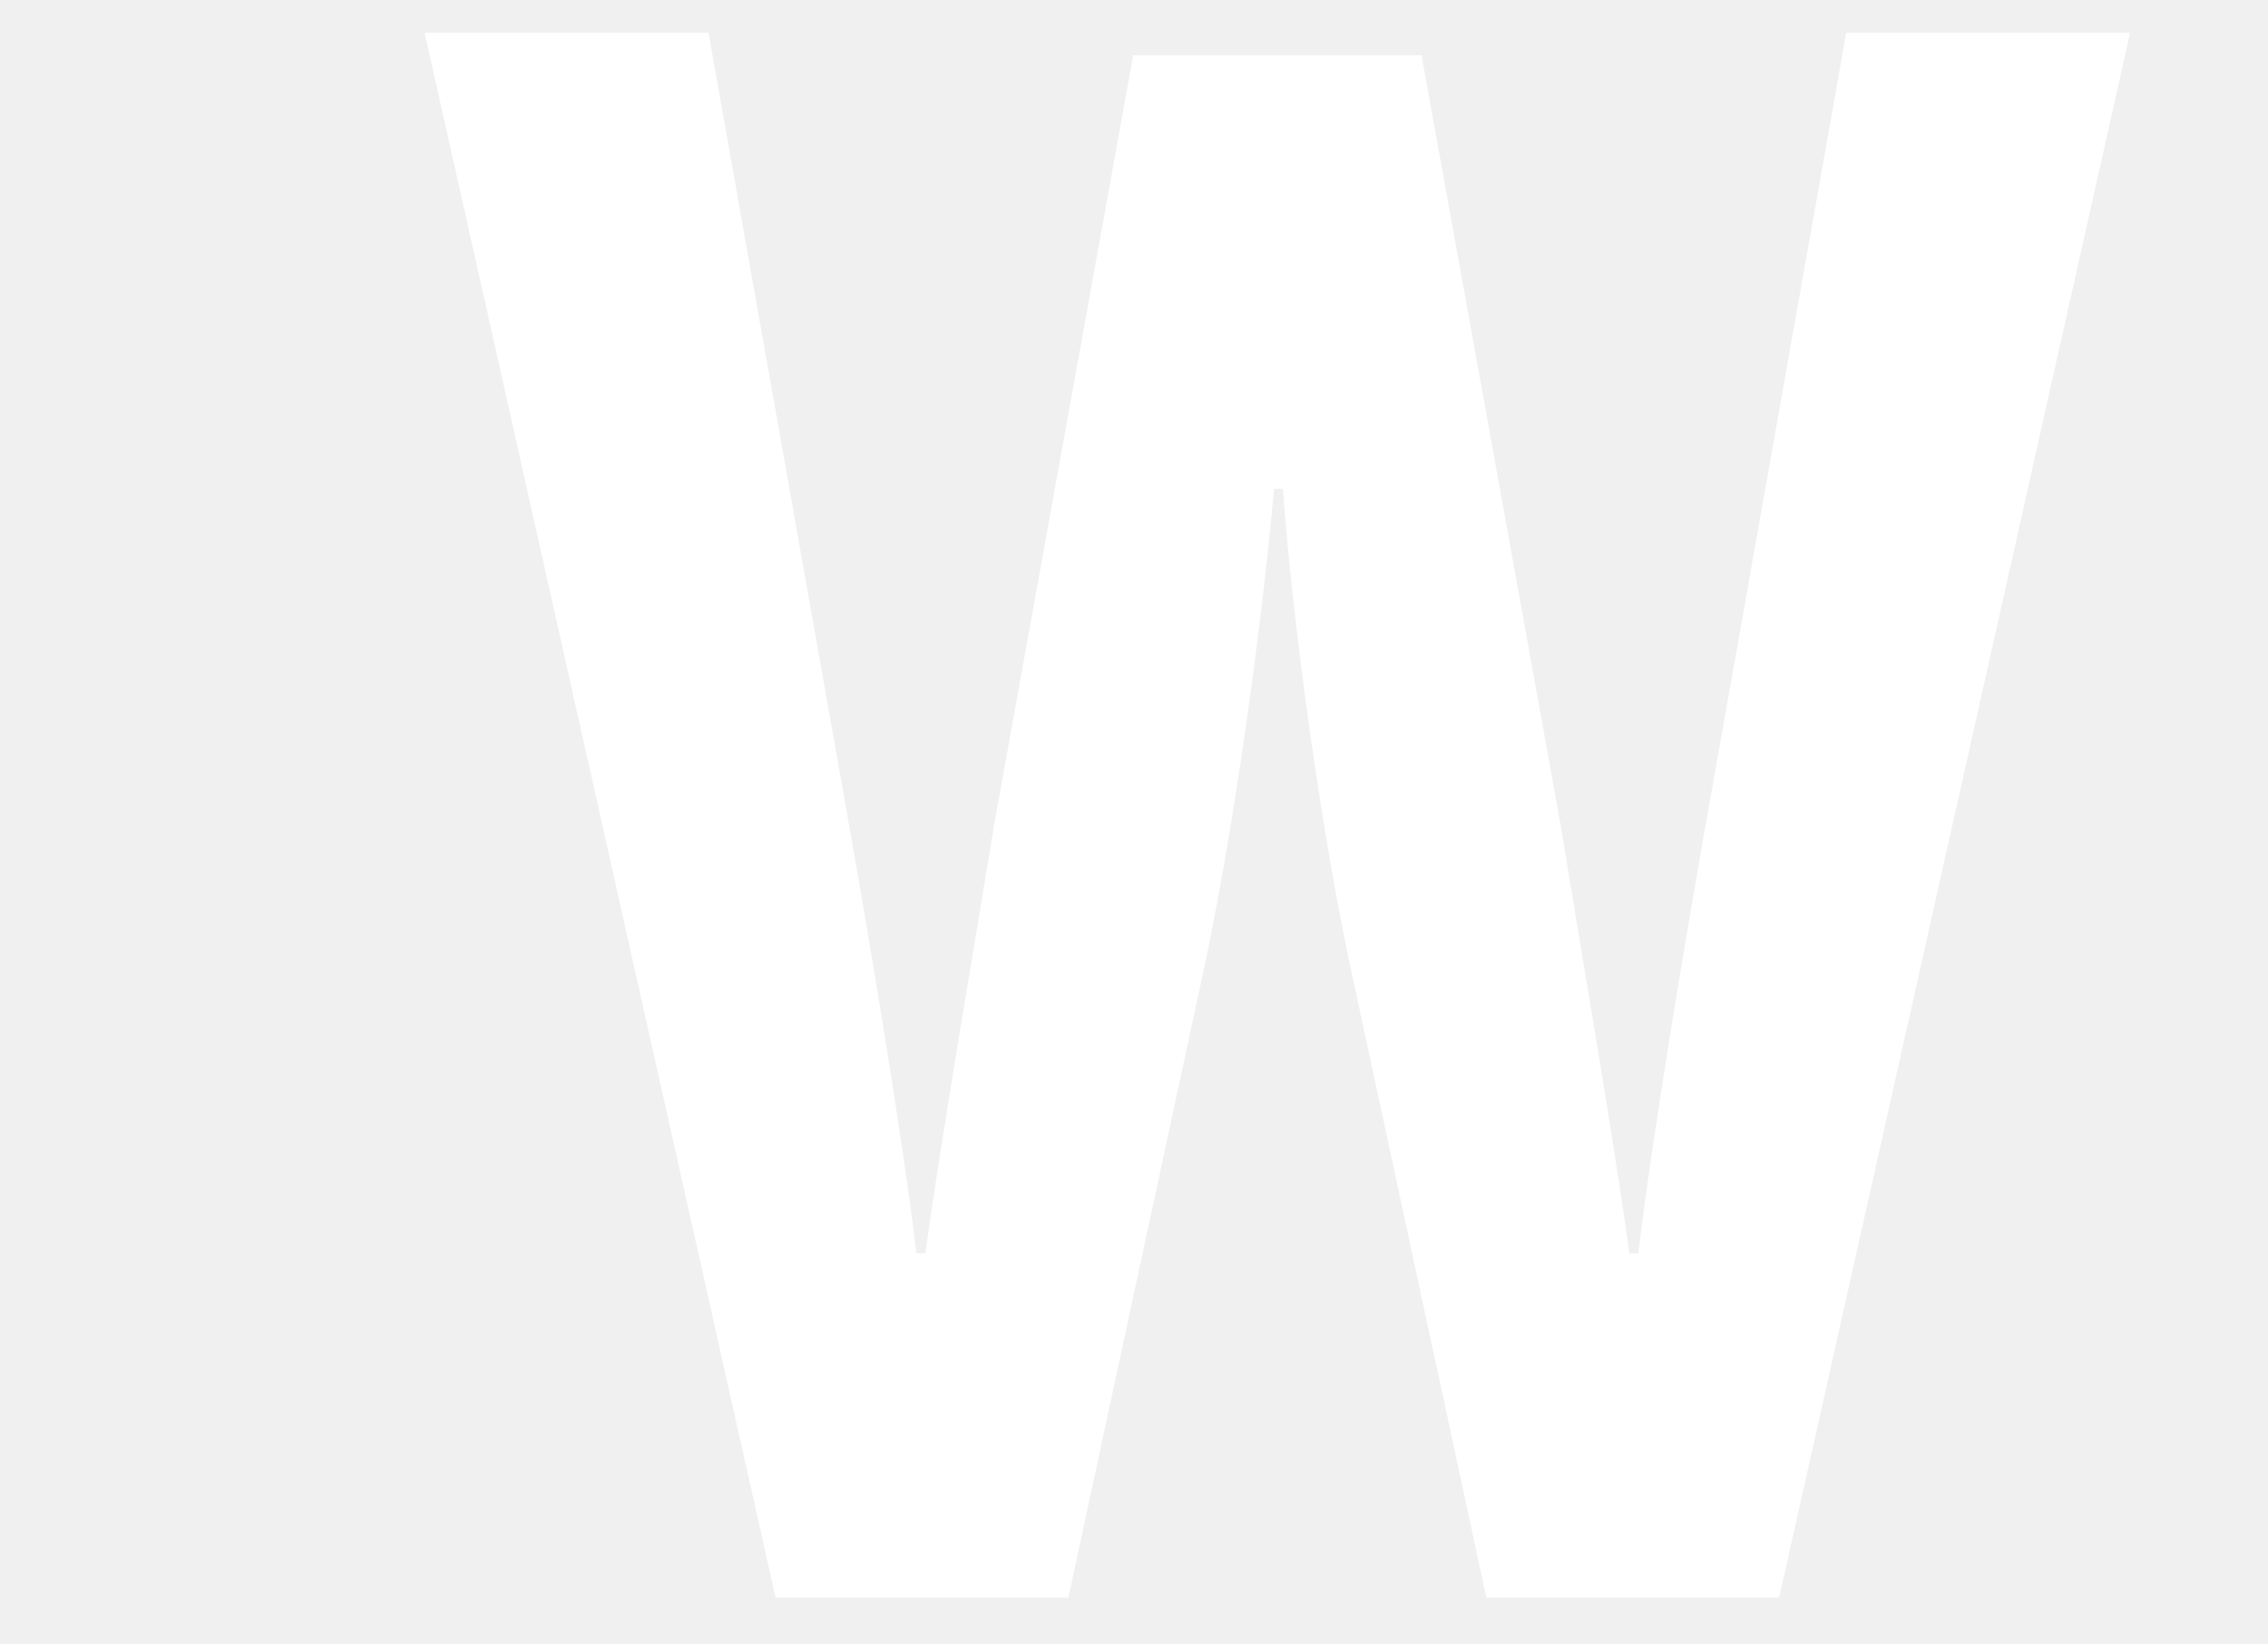
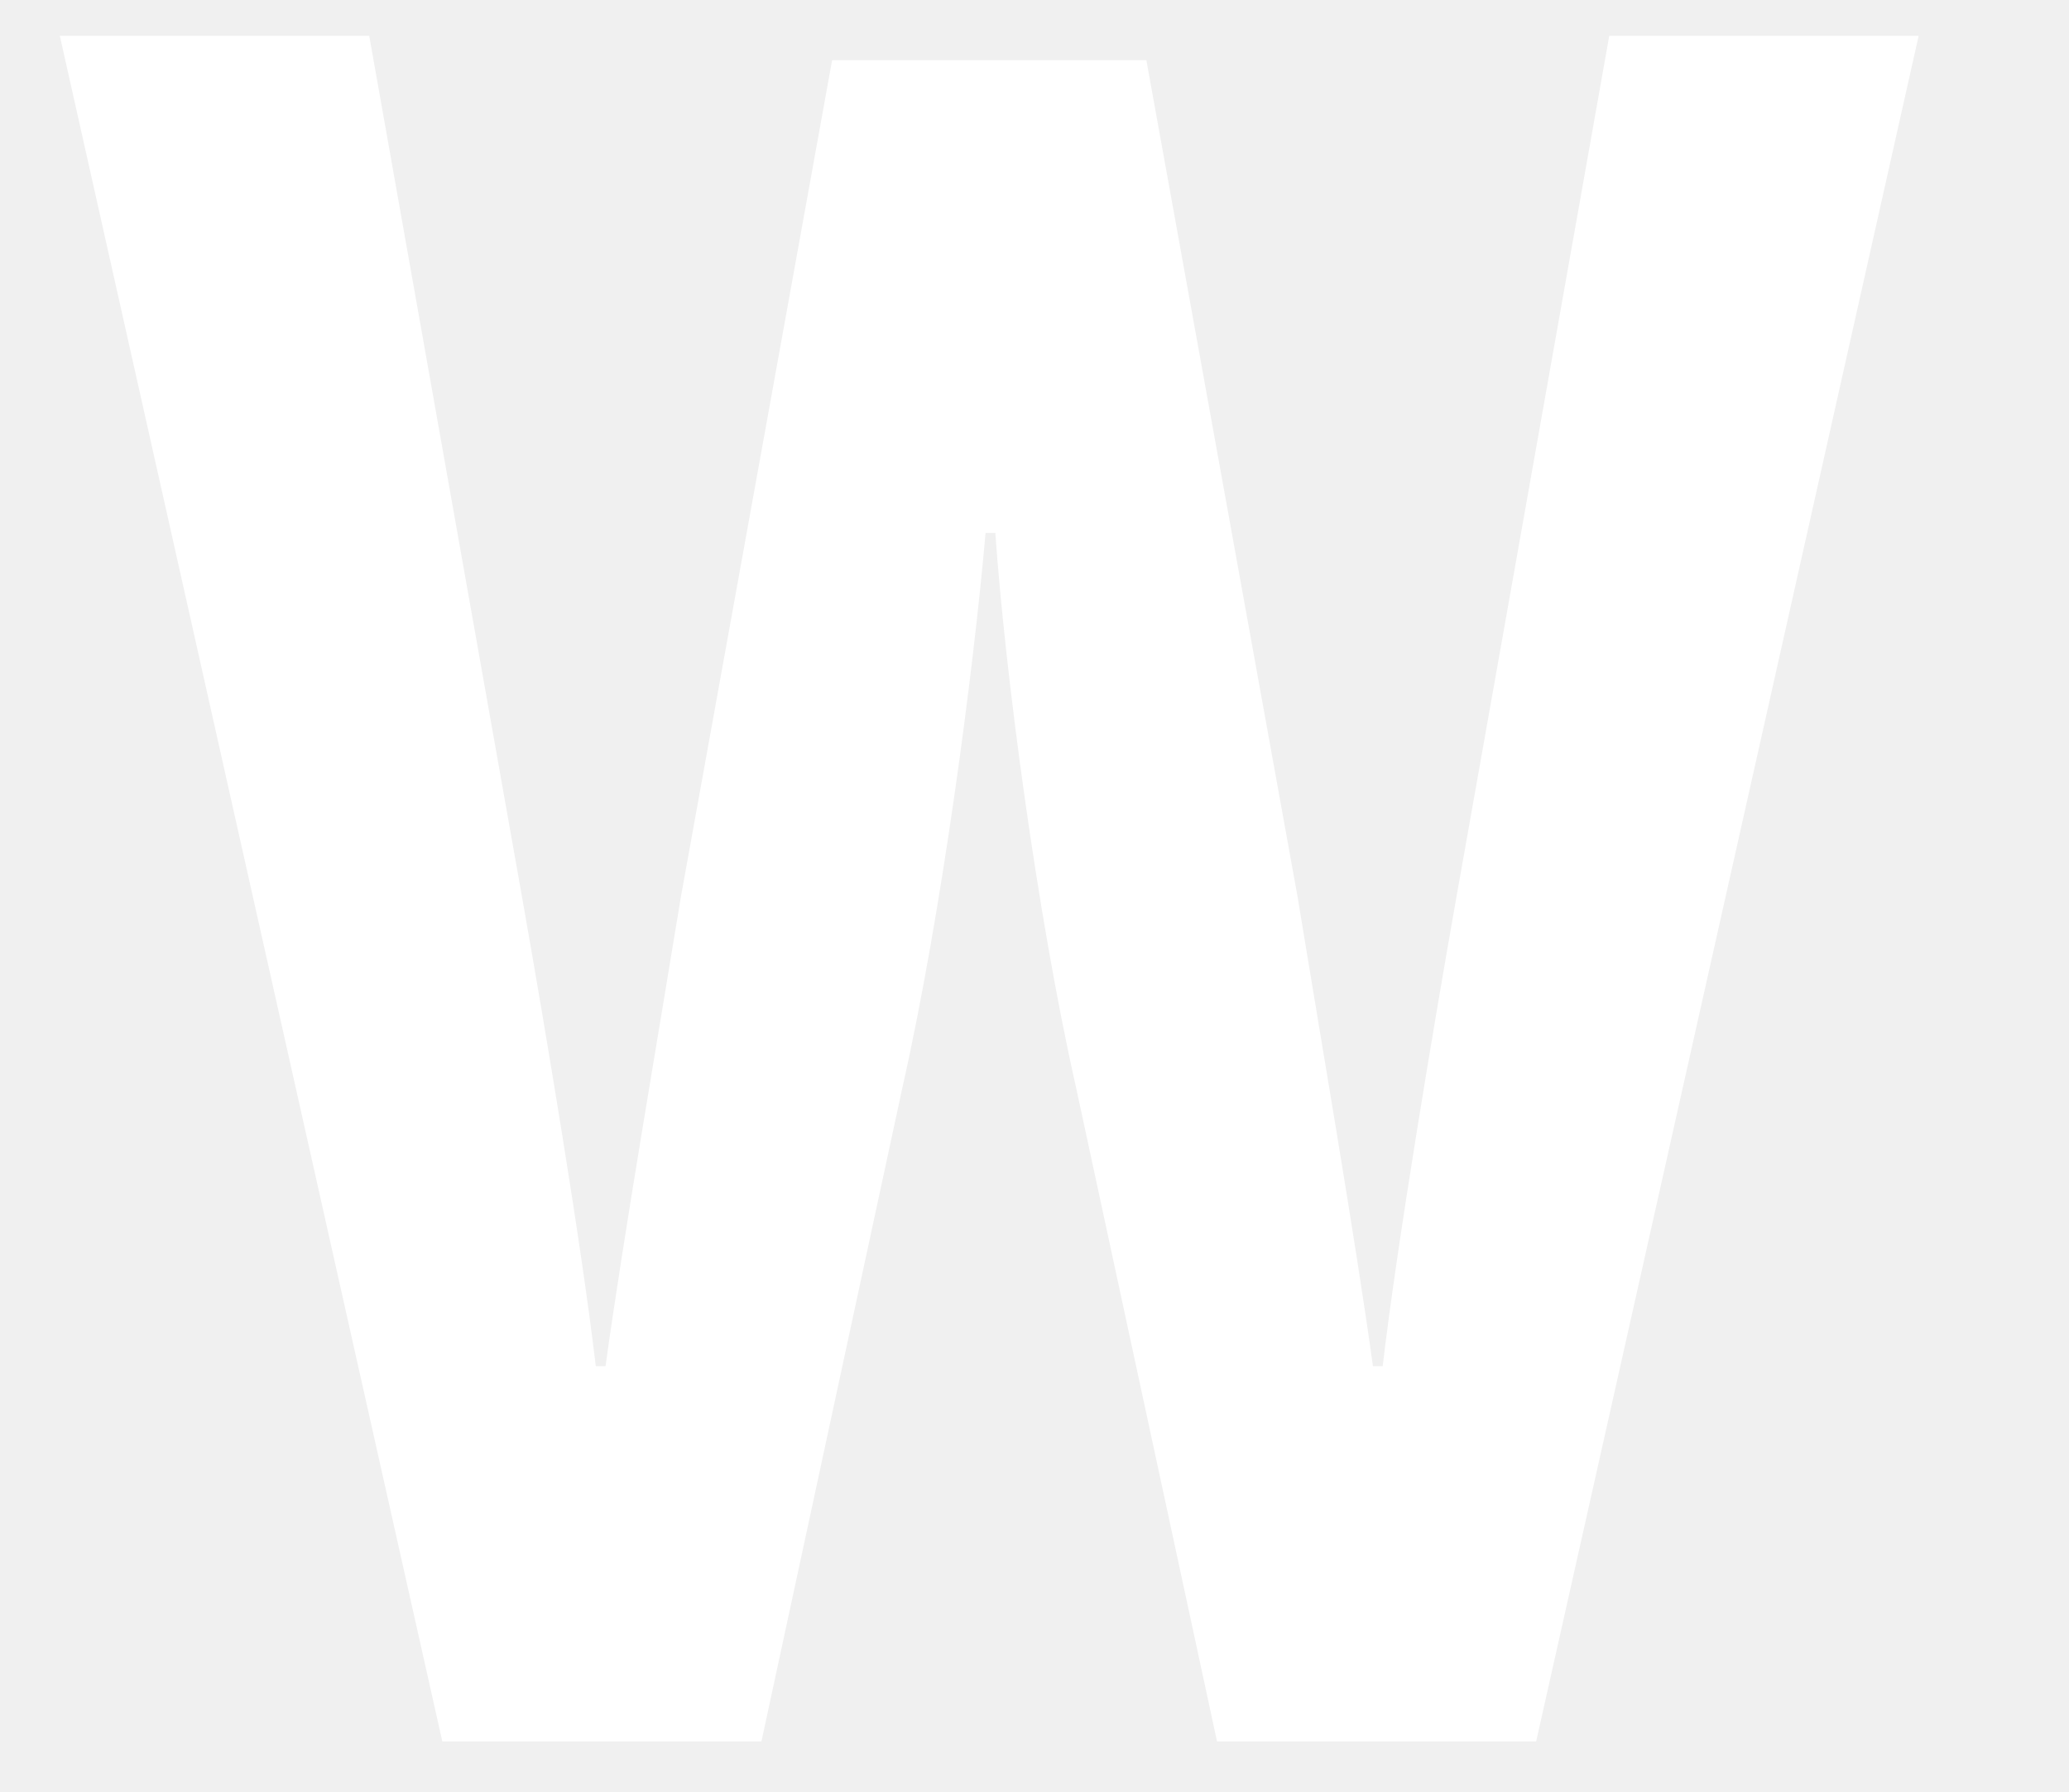
- <svg xmlns="http://www.w3.org/2000/svg" width="276" height="200" viewBox="0 0 276 200" fill="none">
-   <path d="M224.67 4L207.534 100.559C205.086 114.431 201.006 138.638 199.374 152.51H198.286C196.382 138.638 192.302 114.975 189.854 100.015L172.99 6.72H137.903L121.039 100.015C118.591 114.975 114.511 138.638 112.607 152.51H111.519C109.887 138.638 105.807 114.431 103.359 100.559L86.223 4H51.68L94.383 194.398H130.015L145.791 121.231C150.142 101.919 153.678 74.991 155.038 59.487H156.126C157.214 74.991 160.75 101.919 165.102 121.231L180.878 194.398H216.51L259.213 4H224.67Z" fill="white" />
+ <svg xmlns="http://www.w3.org/2000/svg" width="231" height="200" viewBox="0 0 231 200" fill="none">
+   <path d="M179.67 4L162.534 100.559C160.086 114.431 156.006 138.638 154.374 152.51H153.286C151.382 138.638 147.302 114.975 144.854 100.015L127.99 6.72H92.903L76.039 100.015C73.591 114.975 69.511 138.638 67.607 152.51H66.519C64.887 138.638 60.807 114.431 58.359 100.559L41.223 4H6.68L49.383 194.398H85.015L100.791 121.231C105.142 101.919 108.678 74.991 110.038 59.487H111.126C112.214 74.991 115.75 101.919 120.102 121.231L135.878 194.398H171.51L214.213 4H179.67Z" fill="white" />
</svg>
